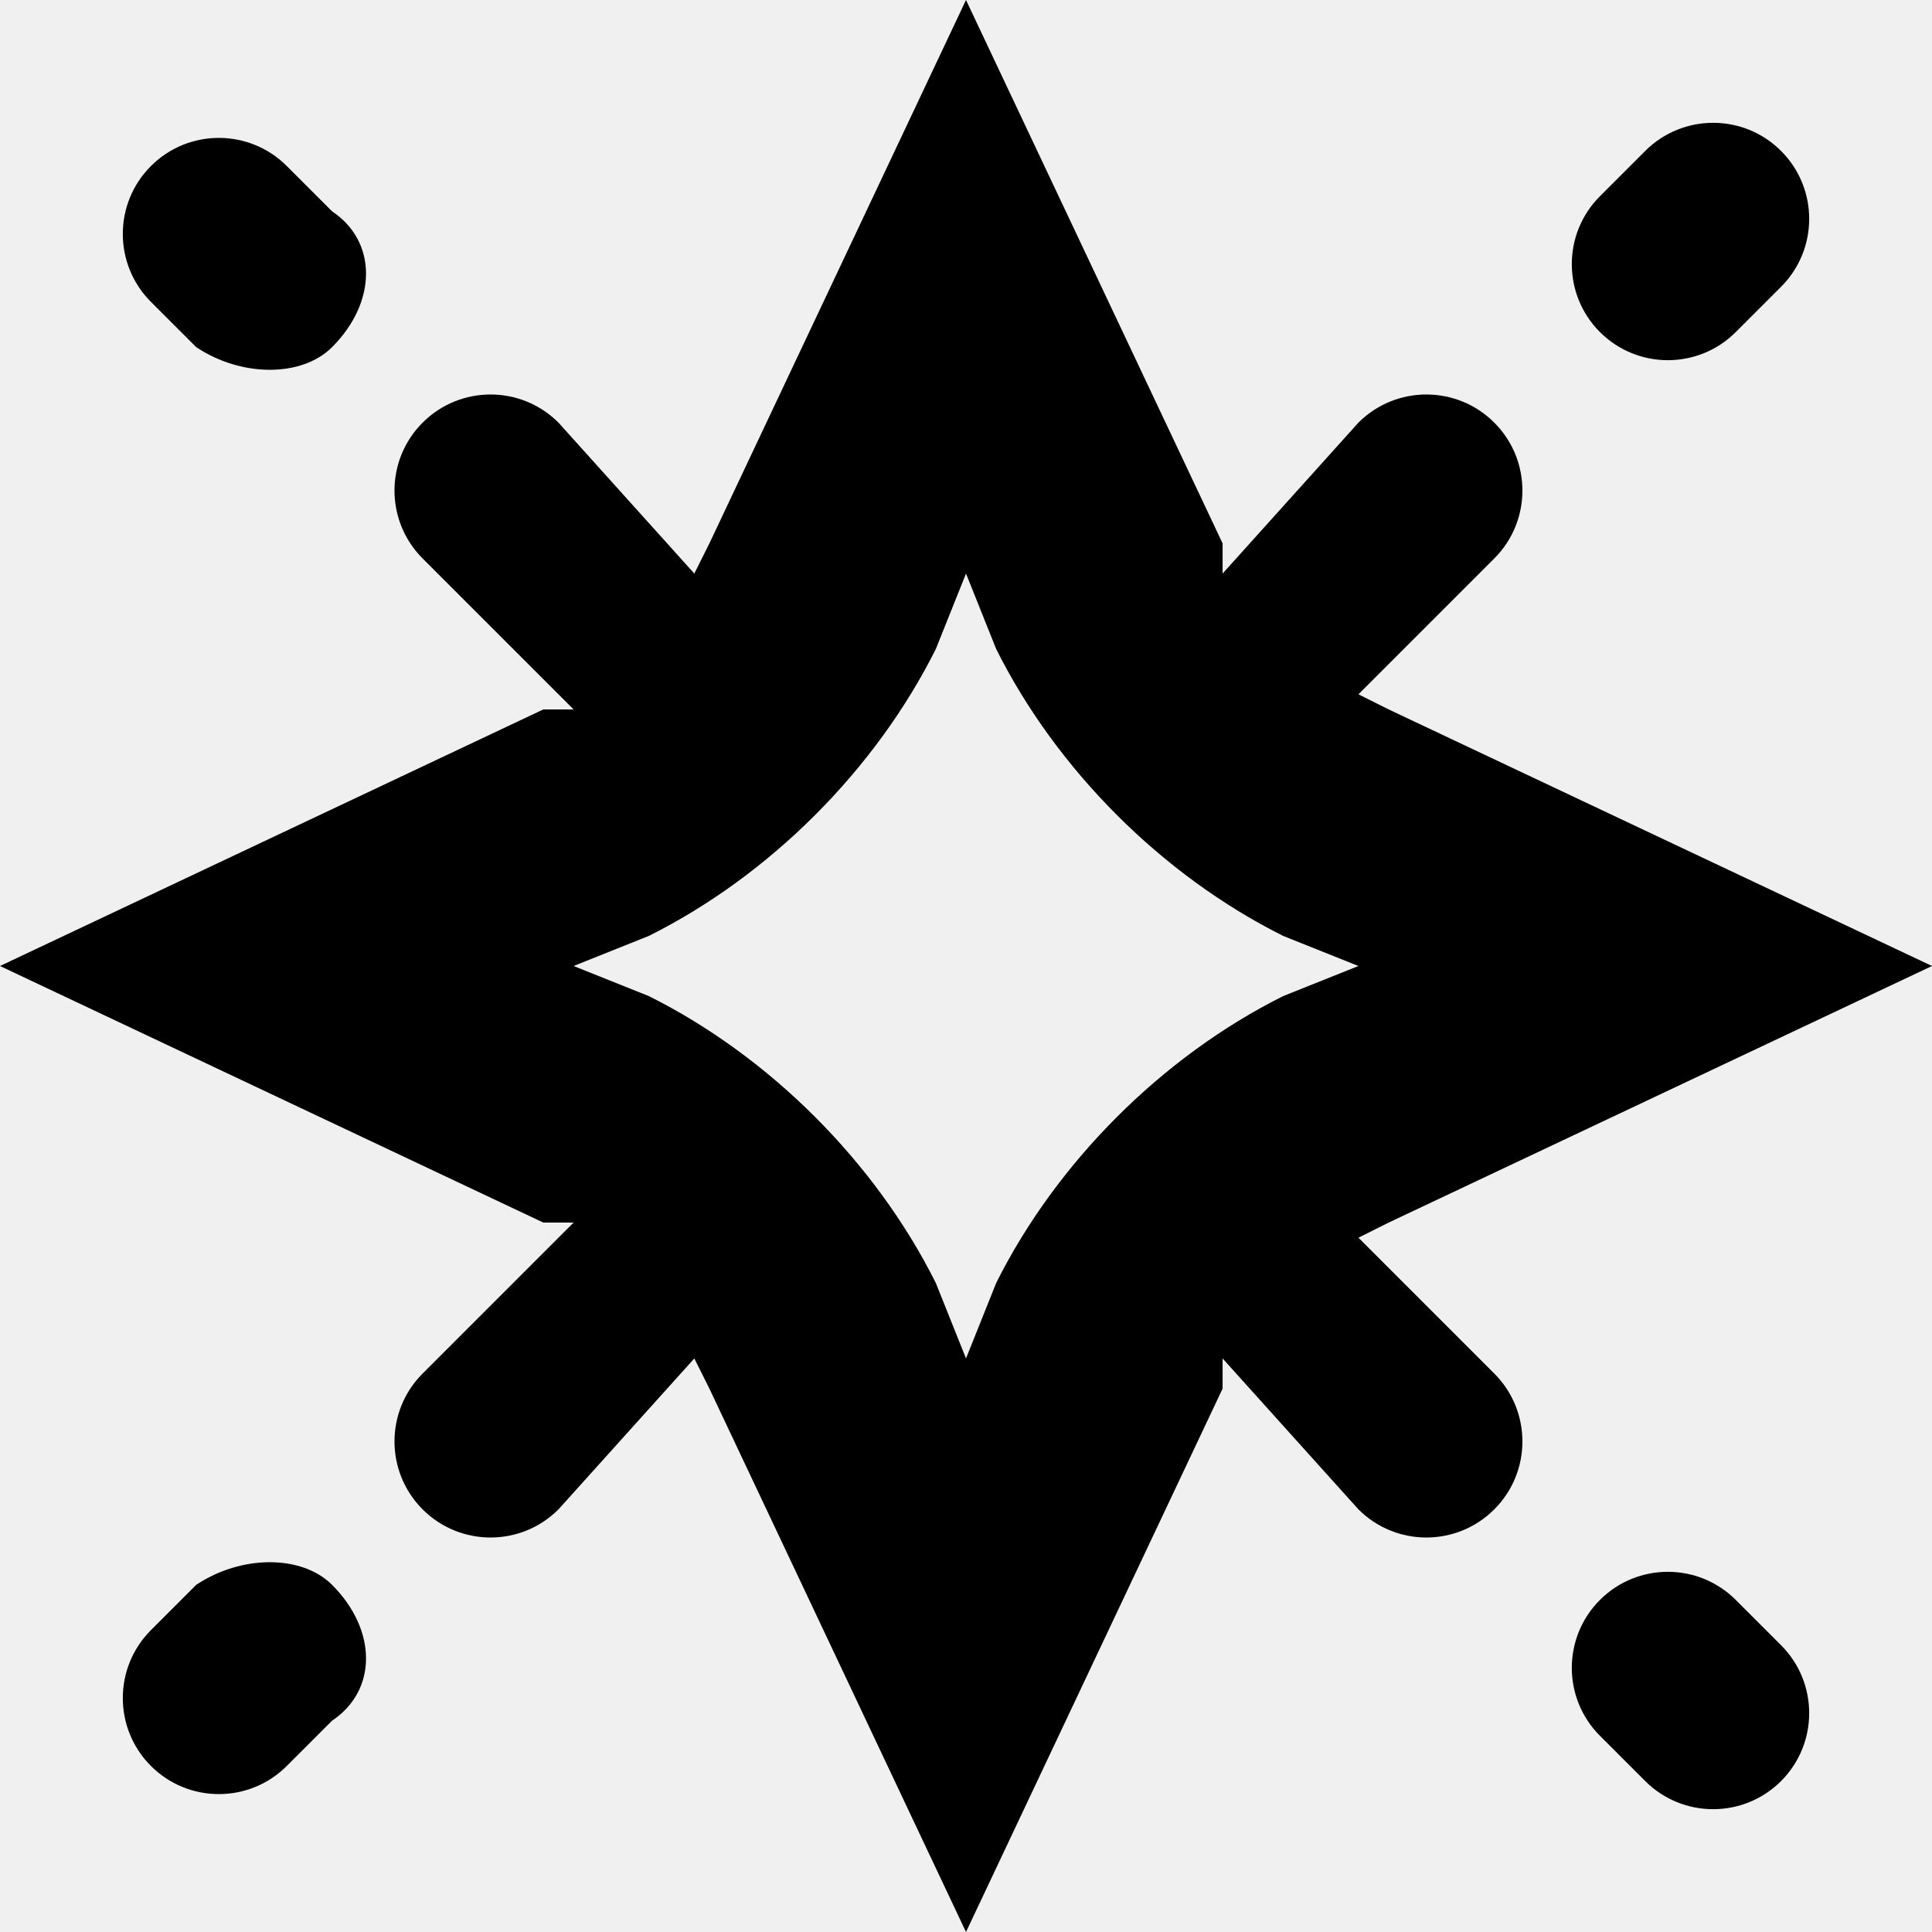
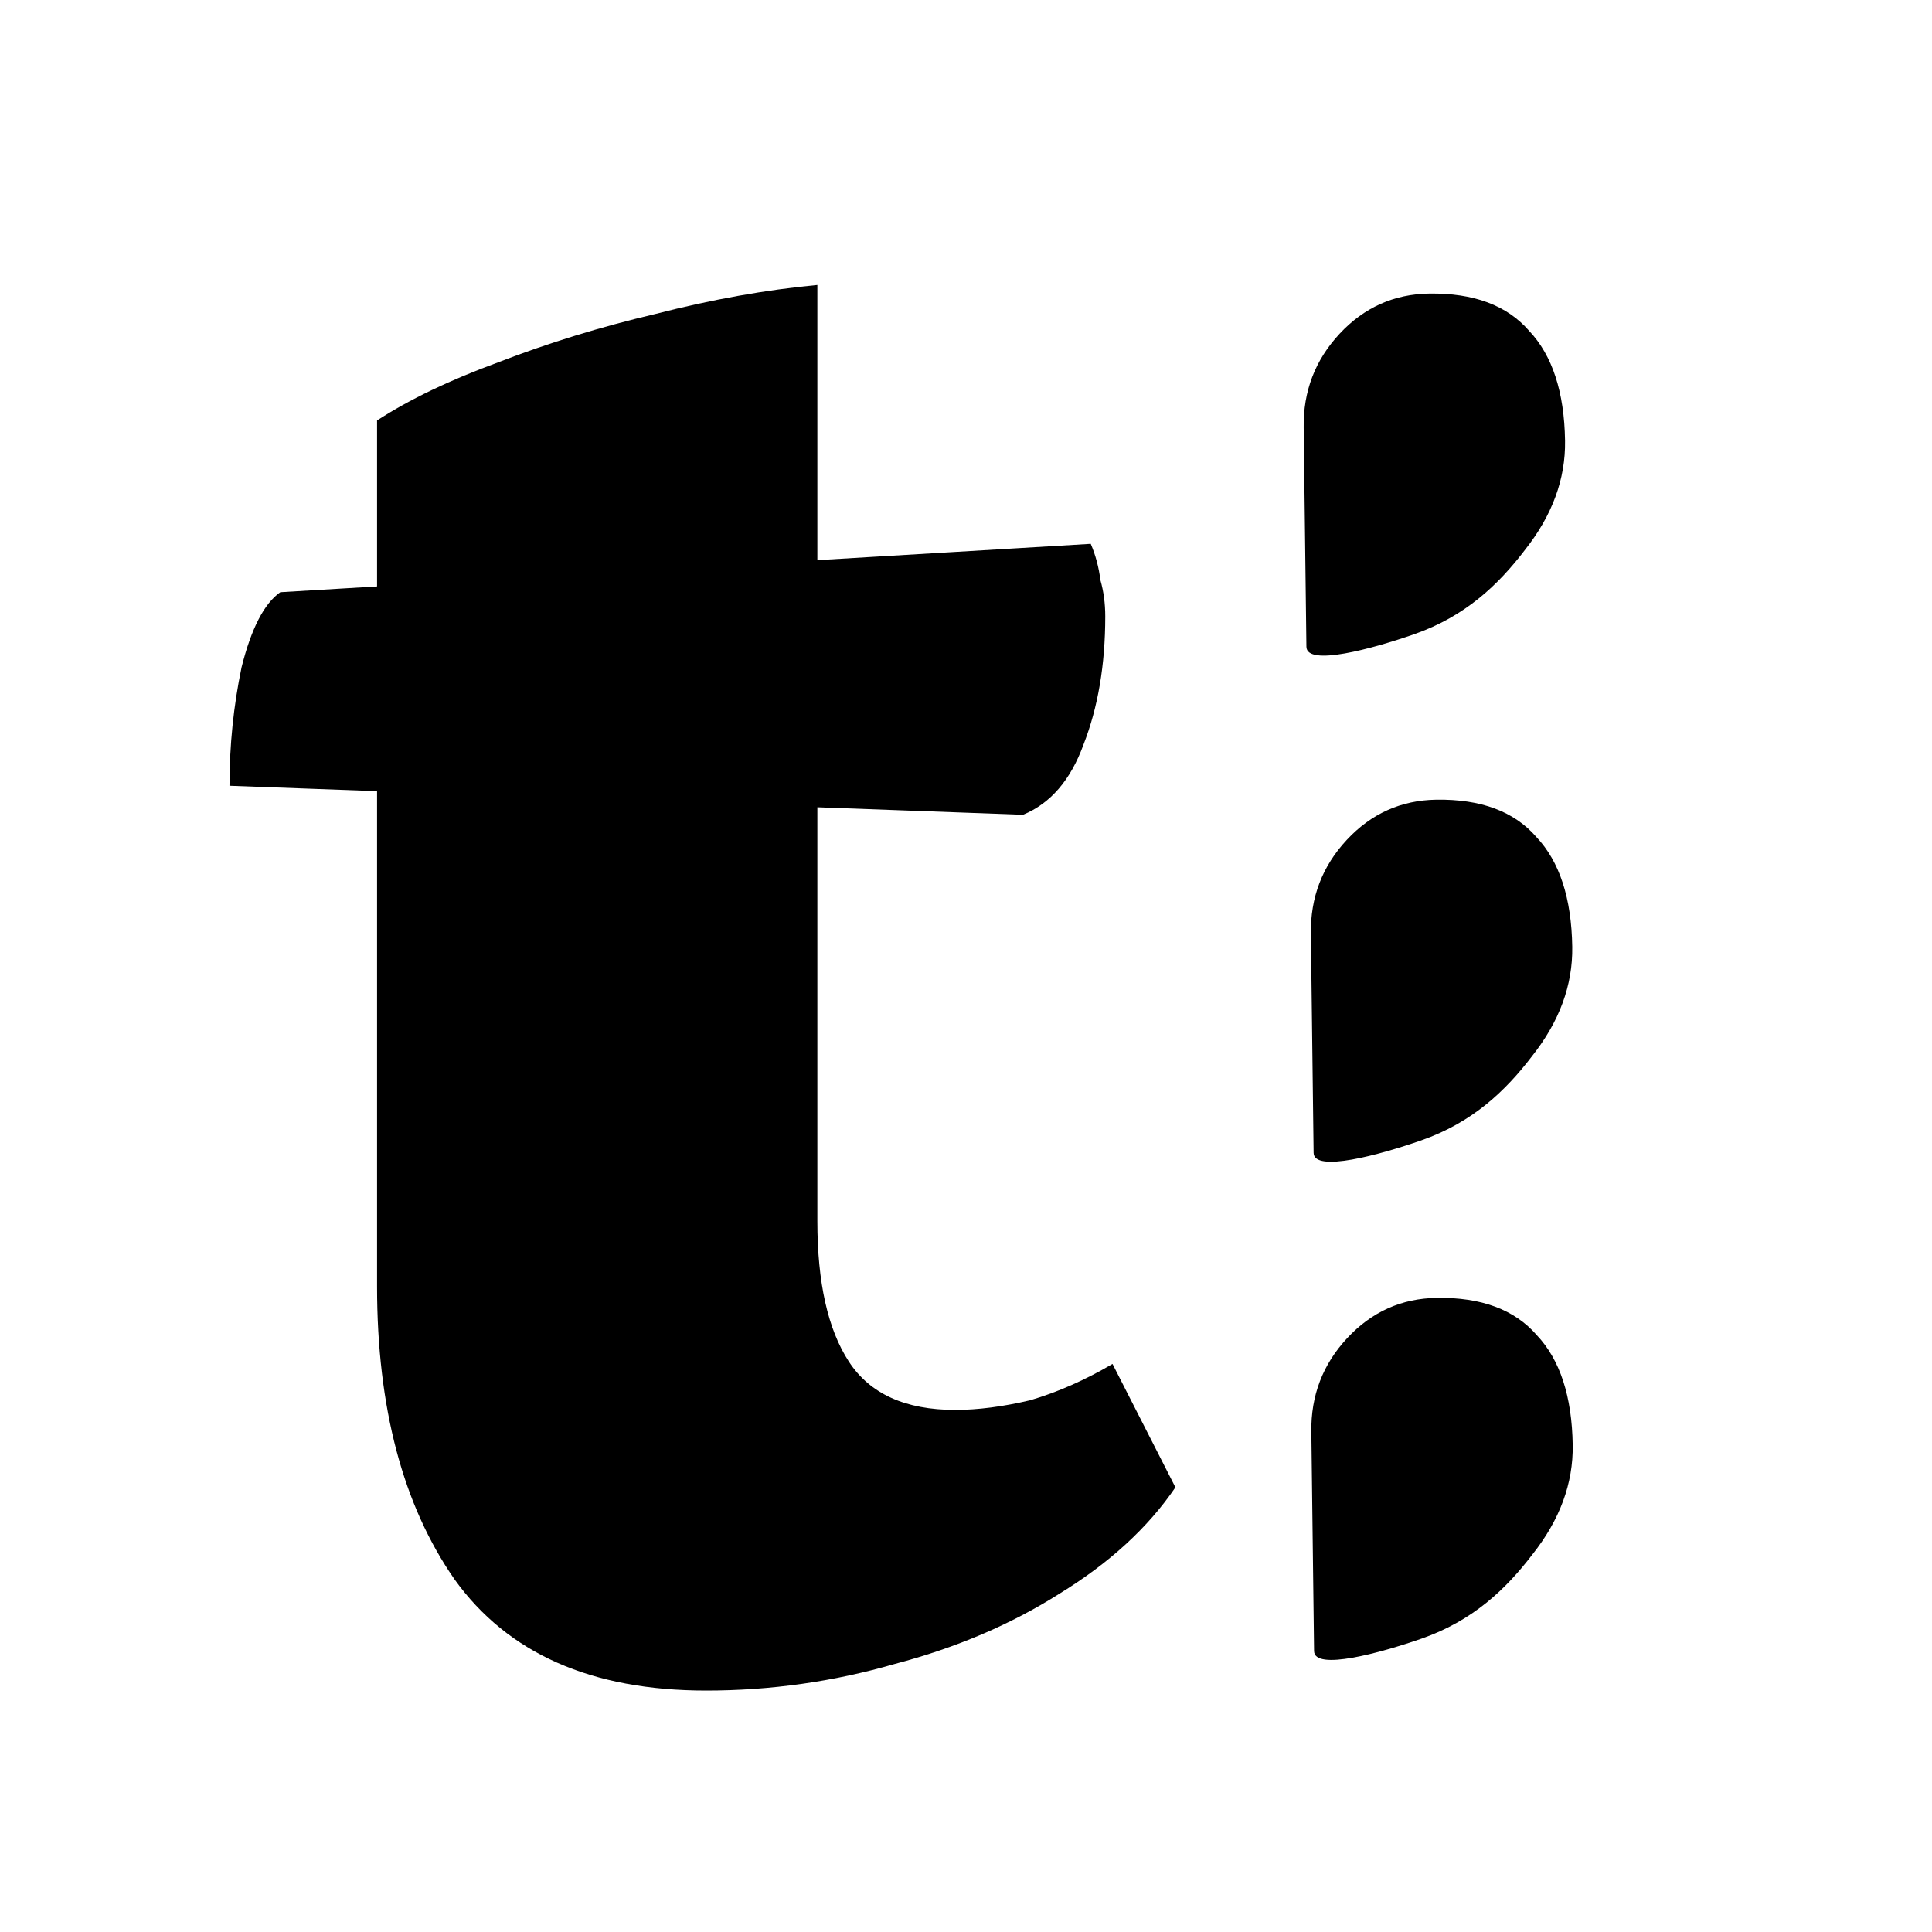
- <svg xmlns="http://www.w3.org/2000/svg" viewBox="0 0 128 128">
-   <path fill-rule="evenodd" d="M81 36 64 0 47 36l-1 2-9-10a6 6 0 0 0-9 9l10 10h-2L0 64l36 17h2L28 91a6 6 0 1 0 9 9l9-10 1 2 17 36 17-36v-2l9 10a6 6 0 1 0 9-9l-9-9 2-1 36-17-36-17-2-1 9-9a6 6 0 1 0-9-9l-9 10v-2Zm-17 2-2 5c-4 8-11 15-19 19l-5 2 5 2c8 4 15 11 19 19l2 5 2-5c4-8 11-15 19-19l5-2-5-2c-8-4-15-11-19-19l-2-5Z" clip-rule="evenodd" />
-   <path d="M118 19a6 6 0 0 0-9-9l-3 3a6 6 0 1 0 9 9l3-3Zm-96 4c-2 2-6 2-9 0l-3-3a6 6 0 1 1 9-9l3 3c3 2 3 6 0 9Zm0 82c-2-2-6-2-9 0l-3 3a6 6 0 1 0 9 9l3-3c3-2 3-6 0-9Zm96 4a6 6 0 0 1-9 9l-3-3a6 6 0 1 1 9-9l3 3Z" />
-   <style>path{fill:#000}@media (prefers-color-scheme:dark){path{fill:#fff}}</style>
+ <svg xmlns="http://www.w3.org/2000/svg" width="800" height="800" viewBox="0 0 800 800" fill="none">
+   <rect width="800" height="800" fill="white" />
+   <path d="M292.372 700.021C244.956 700.021 210.228 684.661 188.19 653.94C166.819 623.22 156.134 582.816 156.134 532.728V174.099C169.49 165.417 186.186 157.403 206.221 150.057C226.924 142.043 248.629 135.364 271.336 130.021C294.71 124.011 317.082 120.004 338.453 118V505.68C338.453 531.058 342.794 550.425 351.476 563.782C360.158 577.139 374.85 583.817 395.553 583.817C404.903 583.817 415.255 582.482 426.608 579.81C437.961 576.471 449.314 571.462 460.668 564.784L486.713 615.874C475.36 632.569 459.332 647.262 438.629 659.951C418.594 672.64 395.887 682.323 370.51 689.002C345.132 696.348 319.086 700.021 292.372 700.021ZM423.603 337.385L95.026 325.364C95.026 308.668 96.696 292.306 100.035 276.278C104.042 260.25 109.385 249.898 116.063 245.223L451.652 225.188C453.655 229.863 454.991 234.872 455.659 240.215C456.995 244.89 457.662 249.898 457.662 255.241C457.662 275.276 454.657 292.974 448.647 308.334C443.304 323.027 434.956 332.71 423.603 337.385Z" fill="black" />
+   <path d="M585.548 262.625C606.761 255.211 620.424 242.139 631.363 227.811C642.731 213.477 648.294 198.373 648.053 182.499C647.745 162.334 642.794 147.176 633.199 137.023C624.026 126.434 610.215 121.281 591.767 121.562C577.18 121.784 564.82 127.336 554.686 138.219C544.553 149.102 539.601 162.051 539.829 177.067C540.254 211.269 540.856 259.496 540.958 267.795C541.061 276.093 568.423 268.61 585.548 262.625Z" fill="black" />
+   <path d="M588.529 472.196C609.742 464.782 623.405 451.71 634.344 437.382C645.712 423.048 651.275 407.944 651.034 392.069C650.726 371.905 645.775 356.747 636.18 346.594C627.007 336.005 613.196 330.852 594.748 331.133C580.161 331.355 567.8 336.907 557.667 347.79C547.534 358.672 542.582 371.622 542.81 386.638C543.235 420.84 543.837 469.067 543.939 477.365C544.042 485.664 571.404 478.181 588.529 472.196Z" fill="black" />
+   <path d="M588.718 678.485C609.931 671.071 623.594 658 634.533 643.672C645.902 629.337 651.465 614.233 651.223 598.359C650.916 578.195 645.964 563.036 636.369 552.883C627.196 542.295 613.385 537.141 594.937 537.422C580.35 537.644 567.99 543.197 557.857 554.079C547.723 564.962 542.771 577.911 543 592.927C543.424 627.129 544.026 675.356 544.129 683.655C544.231 691.954 571.593 684.47 588.718 678.485Z" fill="black" />
</svg>
